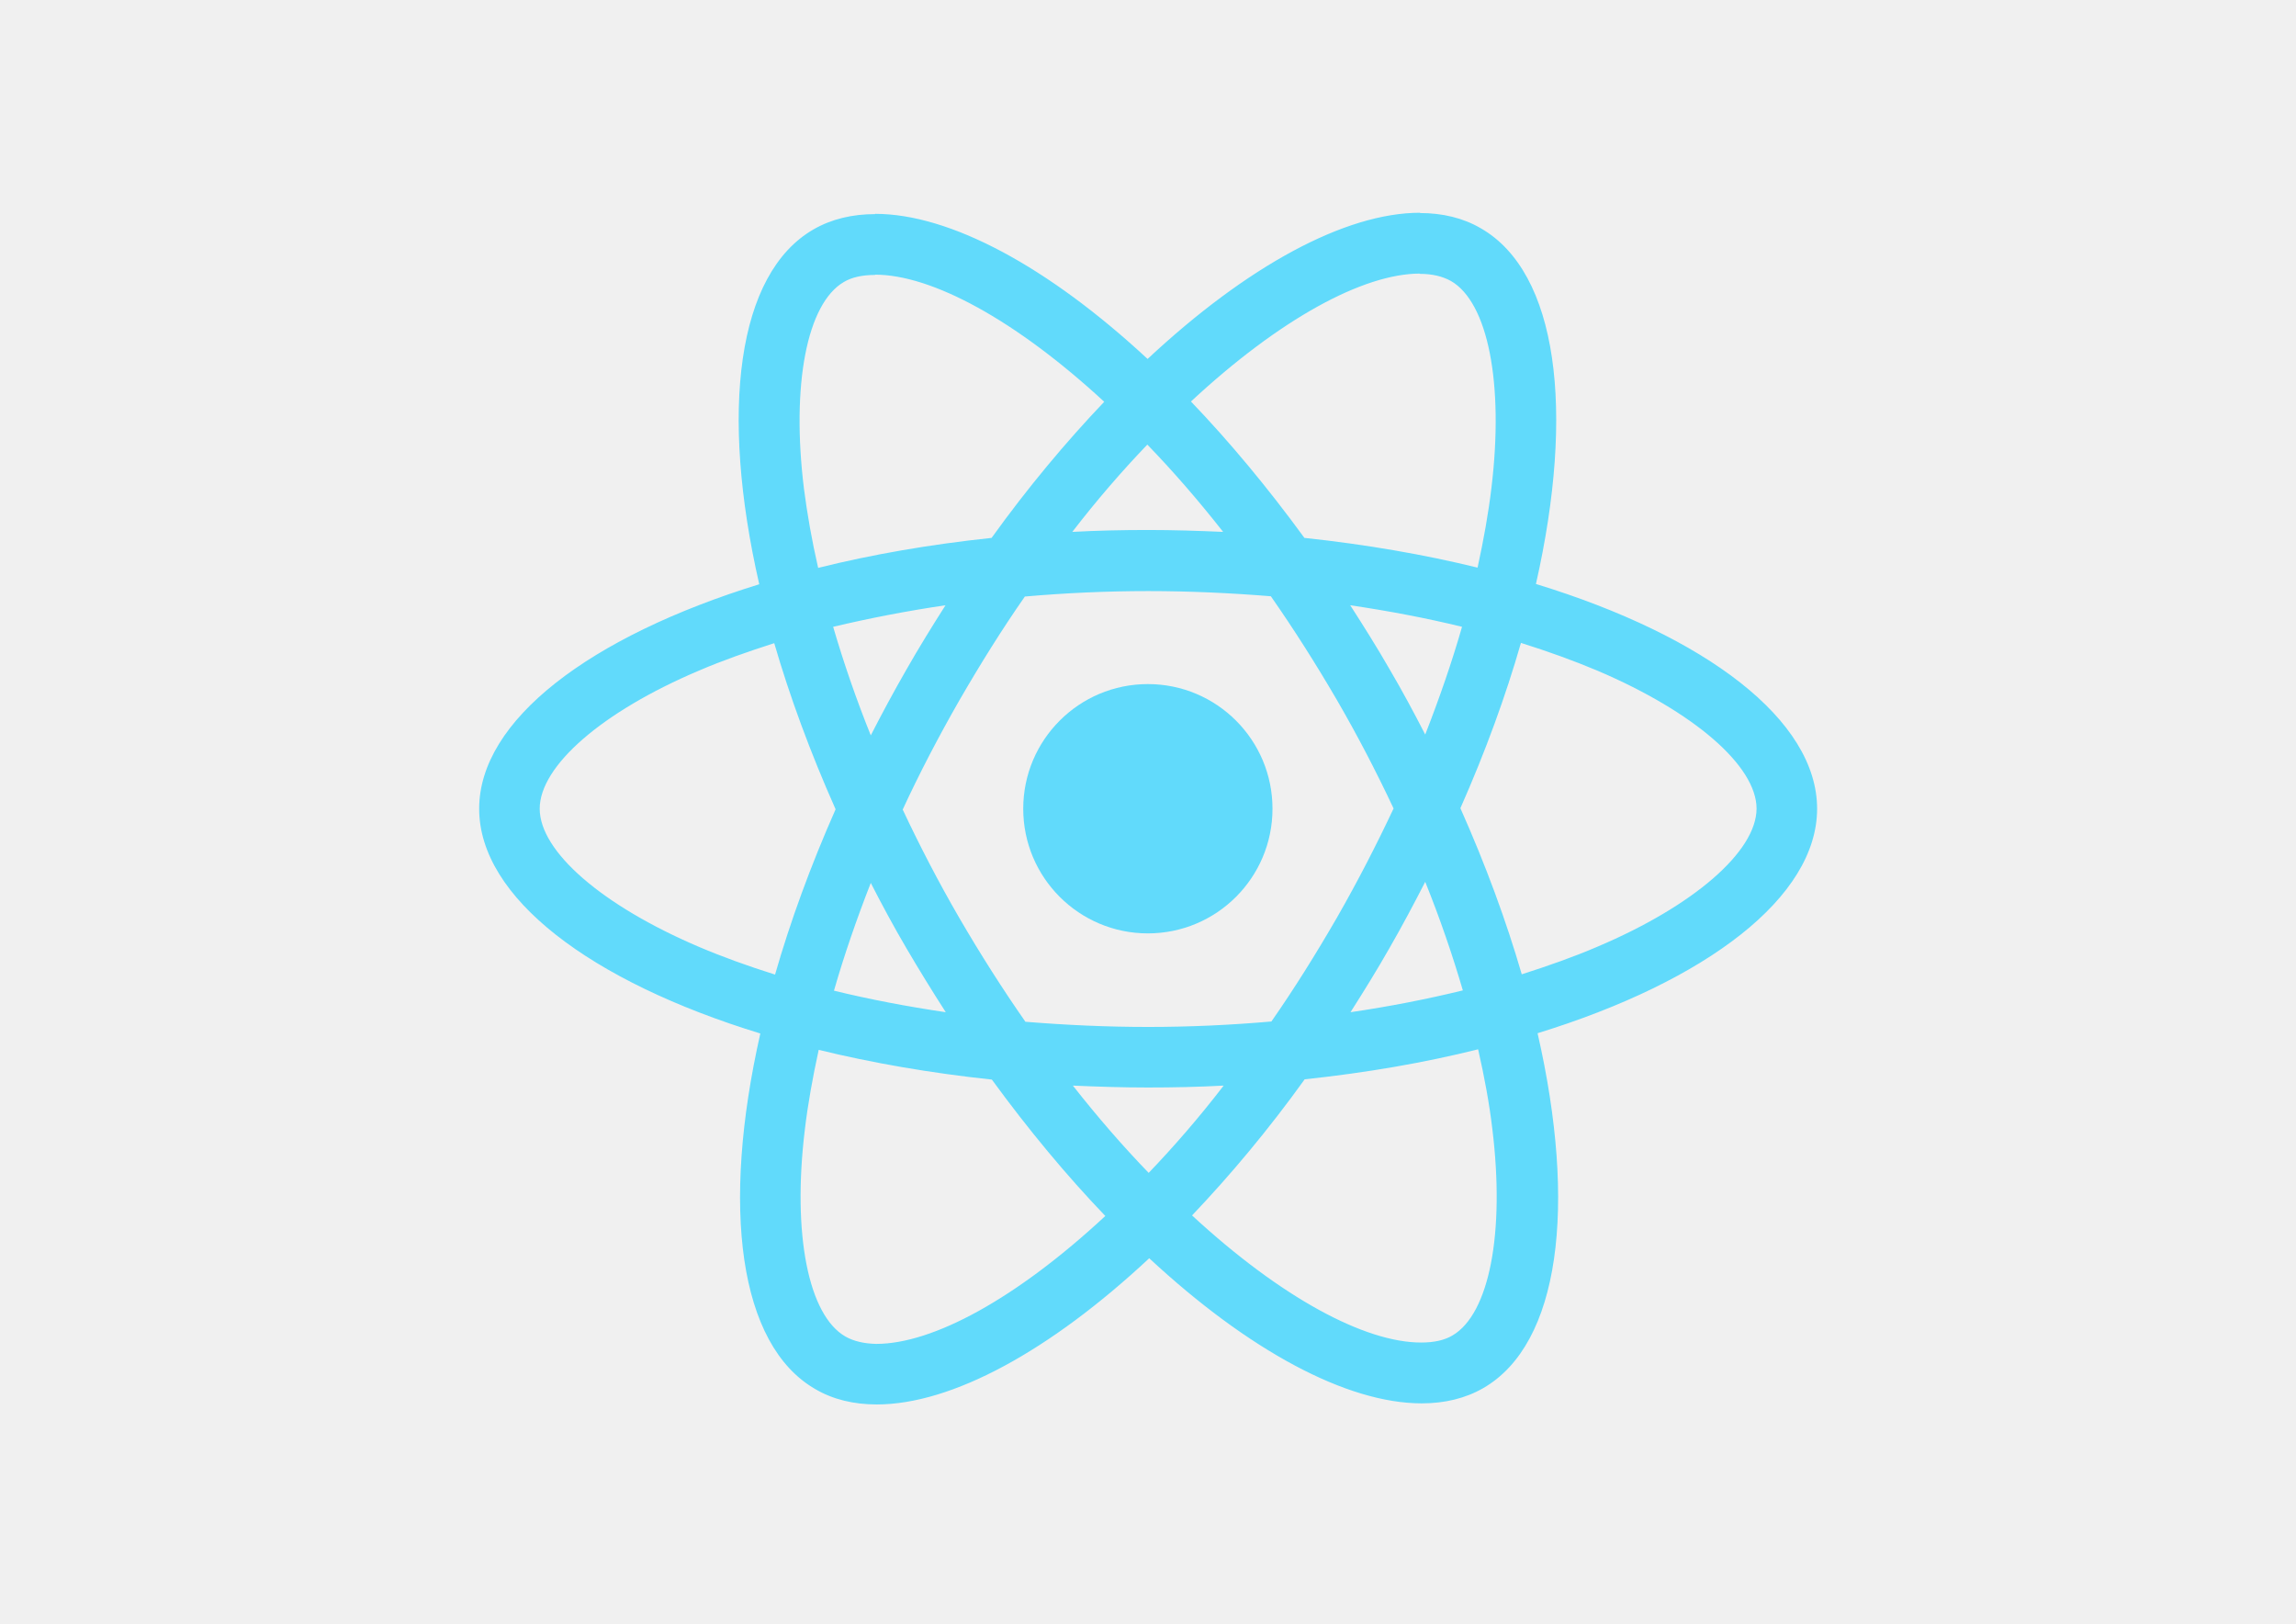
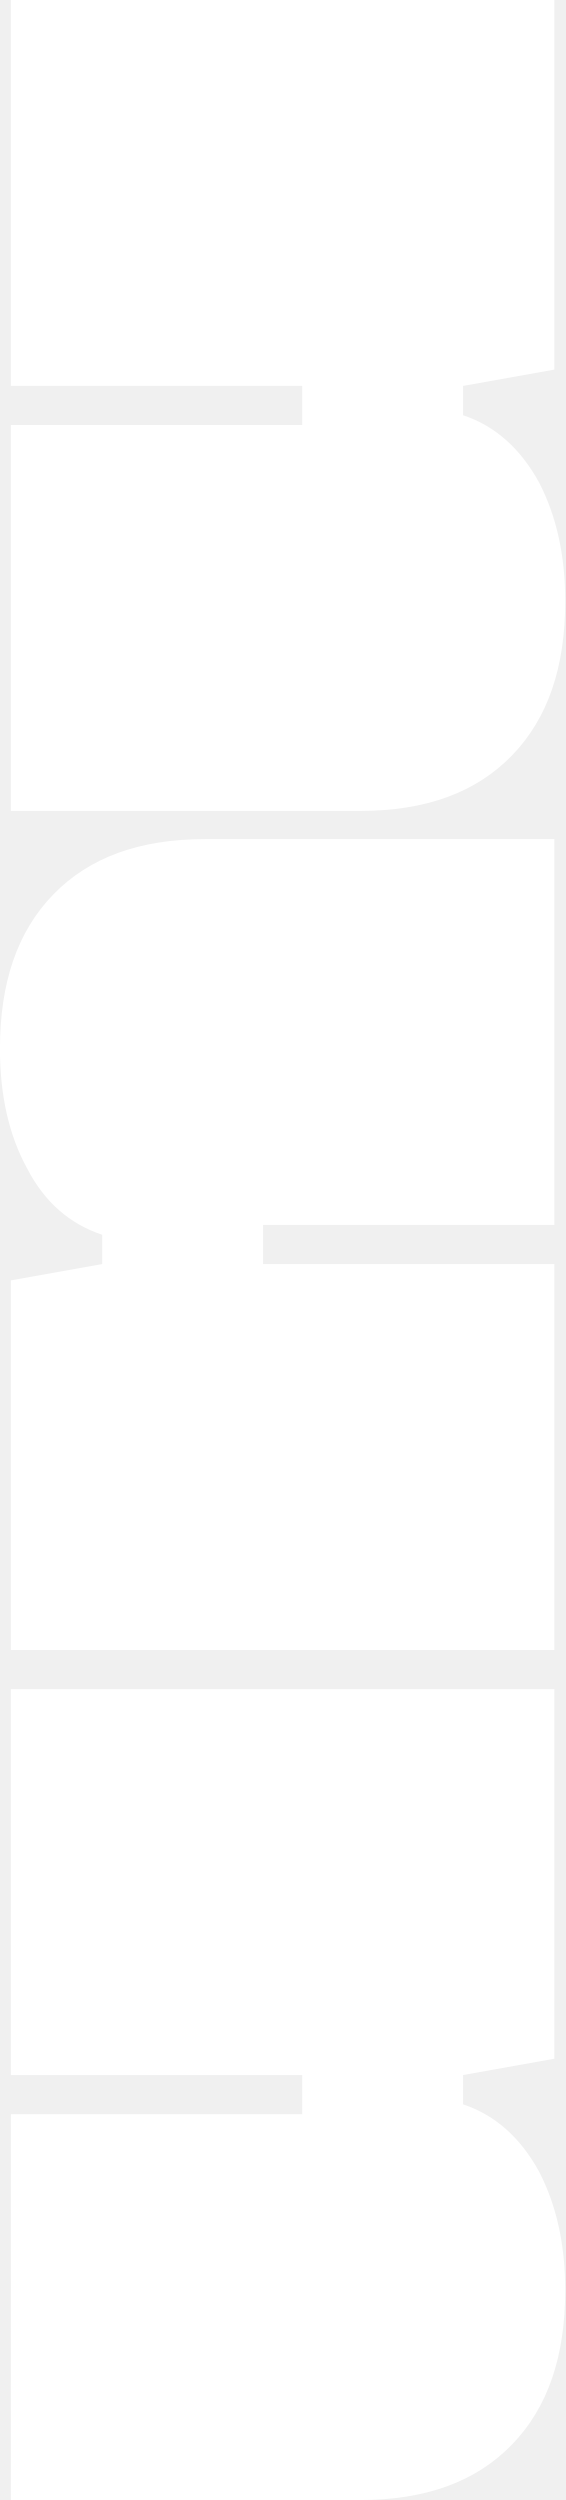
- <svg xmlns="http://www.w3.org/2000/svg" viewBox="0 0 841.9 595.3">
-   <g fill="#61DAFB">
-     <path d="M666.3 296.5c0-32.5-40.7-63.3-103.1-82.4 14.4-63.6 8-114.2-20.2-130.4-6.5-3.8-14.1-5.6-22.4-5.6v22.3c4.6 0 8.3.9 11.4 2.6 13.6 7.8 19.5 37.5 14.9 75.7-1.1 9.4-2.9 19.3-5.1 29.4-19.6-4.8-41-8.5-63.5-10.9-13.5-18.5-27.5-35.3-41.6-50 32.6-30.3 63.2-46.9 84-46.9V78c-27.5 0-63.5 19.6-99.9 53.6-36.4-33.8-72.4-53.2-99.9-53.2v22.3c20.7 0 51.4 16.5 84 46.6-14 14.7-28 31.4-41.3 49.9-22.6 2.4-44 6.1-63.6 11-2.3-10-4-19.7-5.2-29-4.7-38.2 1.1-67.9 14.6-75.8 3-1.8 6.9-2.6 11.5-2.6V78.5c-8.4 0-16 1.8-22.6 5.6-28.1 16.2-34.4 66.7-19.9 130.1-62.2 19.2-102.7 49.9-102.7 82.3 0 32.5 40.7 63.3 103.1 82.4-14.4 63.6-8 114.2 20.2 130.4 6.5 3.8 14.1 5.6 22.5 5.6 27.5 0 63.5-19.6 99.9-53.6 36.4 33.8 72.4 53.2 99.9 53.2 8.4 0 16-1.8 22.6-5.6 28.1-16.2 34.4-66.7 19.9-130.1 62-19.1 102.5-49.9 102.5-82.3zm-130.2-66.7c-3.7 12.9-8.3 26.2-13.5 39.5-4.1-8-8.4-16-13.1-24-4.6-8-9.5-15.8-14.4-23.4 14.2 2.1 27.9 4.7 41 7.9zm-45.8 106.5c-7.8 13.5-15.8 26.3-24.1 38.2-14.9 1.3-30 2-45.2 2-15.1 0-30.2-.7-45-1.9-8.3-11.9-16.4-24.6-24.2-38-7.6-13.1-14.5-26.4-20.8-39.8 6.2-13.4 13.2-26.8 20.7-39.9 7.8-13.5 15.8-26.3 24.1-38.2 14.9-1.3 30-2 45.2-2 15.1 0 30.2.7 45 1.9 8.3 11.9 16.4 24.6 24.2 38 7.6 13.1 14.5 26.4 20.8 39.8-6.3 13.4-13.2 26.8-20.7 39.9zm32.3-13c5.4 13.4 10 26.8 13.8 39.8-13.1 3.2-26.9 5.9-41.2 8 4.9-7.7 9.8-15.6 14.4-23.7 4.6-8 8.9-16.1 13-24.1zM421.2 430c-9.3-9.6-18.6-20.3-27.8-32 9 .4 18.2.7 27.5.7 9.4 0 18.7-.2 27.8-.7-9 11.7-18.3 22.4-27.5 32zm-74.4-58.9c-14.2-2.1-27.9-4.7-41-7.9 3.7-12.9 8.3-26.2 13.5-39.5 4.1 8 8.4 16 13.1 24 4.7 8 9.5 15.8 14.4 23.4zM420.7 163c9.3 9.6 18.6 20.3 27.8 32-9-.4-18.2-.7-27.5-.7-9.4 0-18.7.2-27.8.7 9-11.7 18.3-22.4 27.5-32zm-74 58.9c-4.9 7.7-9.8 15.6-14.4 23.7-4.6 8-8.9 16-13 24-5.4-13.4-10-26.8-13.8-39.8 13.1-3.1 26.9-5.8 41.2-7.9zm-90.5 125.2c-35.4-15.1-58.3-34.9-58.3-50.6 0-15.7 22.9-35.6 58.3-50.6 8.6-3.7 18-7 27.7-10.1 5.7 19.6 13.2 40 22.5 60.9-9.2 20.8-16.6 41.1-22.2 60.6-9.9-3.1-19.3-6.5-28-10.2zM310 490c-13.6-7.8-19.5-37.5-14.9-75.7 1.1-9.4 2.9-19.3 5.1-29.4 19.6 4.8 41 8.5 63.5 10.9 13.5 18.5 27.5 35.3 41.6 50-32.6 30.3-63.2 46.9-84 46.9-4.5-.1-8.3-1-11.3-2.7zm237.2-76.2c4.7 38.2-1.1 67.9-14.6 75.8-3 1.8-6.9 2.6-11.5 2.6-20.7 0-51.4-16.5-84-46.6 14-14.7 28-31.4 41.3-49.9 22.6-2.4 44-6.1 63.6-11 2.3 10.1 4.1 19.8 5.2 29.1zm38.5-66.7c-8.6 3.7-18 7-27.7 10.1-5.7-19.6-13.2-40-22.5-60.9 9.2-20.8 16.6-41.1 22.2-60.6 9.9 3.1 19.3 6.5 28.1 10.2 35.4 15.1 58.3 34.9 58.3 50.6-.1 15.7-23 35.6-58.4 50.6zM320.8 78.4z" />
-     <circle cx="420.9" cy="296.5" r="45.7" />
-     <path d="M520.5 78.1z" />
+ <svg xmlns="http://www.w3.org/2000/svg" id="Layer_2" viewBox="0 0 111.2 491.84">
+   <defs>
+     <style>.cls-1{fill:#fff;}</style>
+   </defs>
+   <g id="Layer_1-2">
+     <g>
+       <path class="cls-1" d="M2.14,0H109.06V72.71l-17.96,3.21v5.77c6.42,2.14,11.33,6.63,14.97,13.26,3.42,6.63,5.13,14.33,5.13,23.31,0,13.04-3.42,23.09-10.48,30.37-7.06,7.27-16.89,10.91-29.94,10.91H2.14V83.61H59.45v-7.7H2.14V0Z" />
+       <path class="cls-1" d="M109.06,324.61H2.14v-72.71l17.96-3.21v-5.77c-6.42-2.14-11.33-6.42-14.76-13.04-3.64-6.63-5.35-14.54-5.35-23.52,0-13.04,3.42-23.09,10.48-30.37,7.06-7.27,16.89-10.91,29.94-10.91H109.06v75.91H51.75v7.7h57.31v75.91Z" />
+       <path class="cls-1" d="M2.14,332.31H109.06v72.71l-17.96,3.21v5.77c6.42,2.14,11.33,6.63,14.97,13.26,3.42,6.63,5.13,14.33,5.13,23.31,0,13.04-3.42,23.09-10.48,30.37-7.06,7.27-16.89,10.91-29.94,10.91H2.14v-75.91H59.45v-7.7H2.14v-75.91Z" />
+     </g>
  </g>
</svg>
